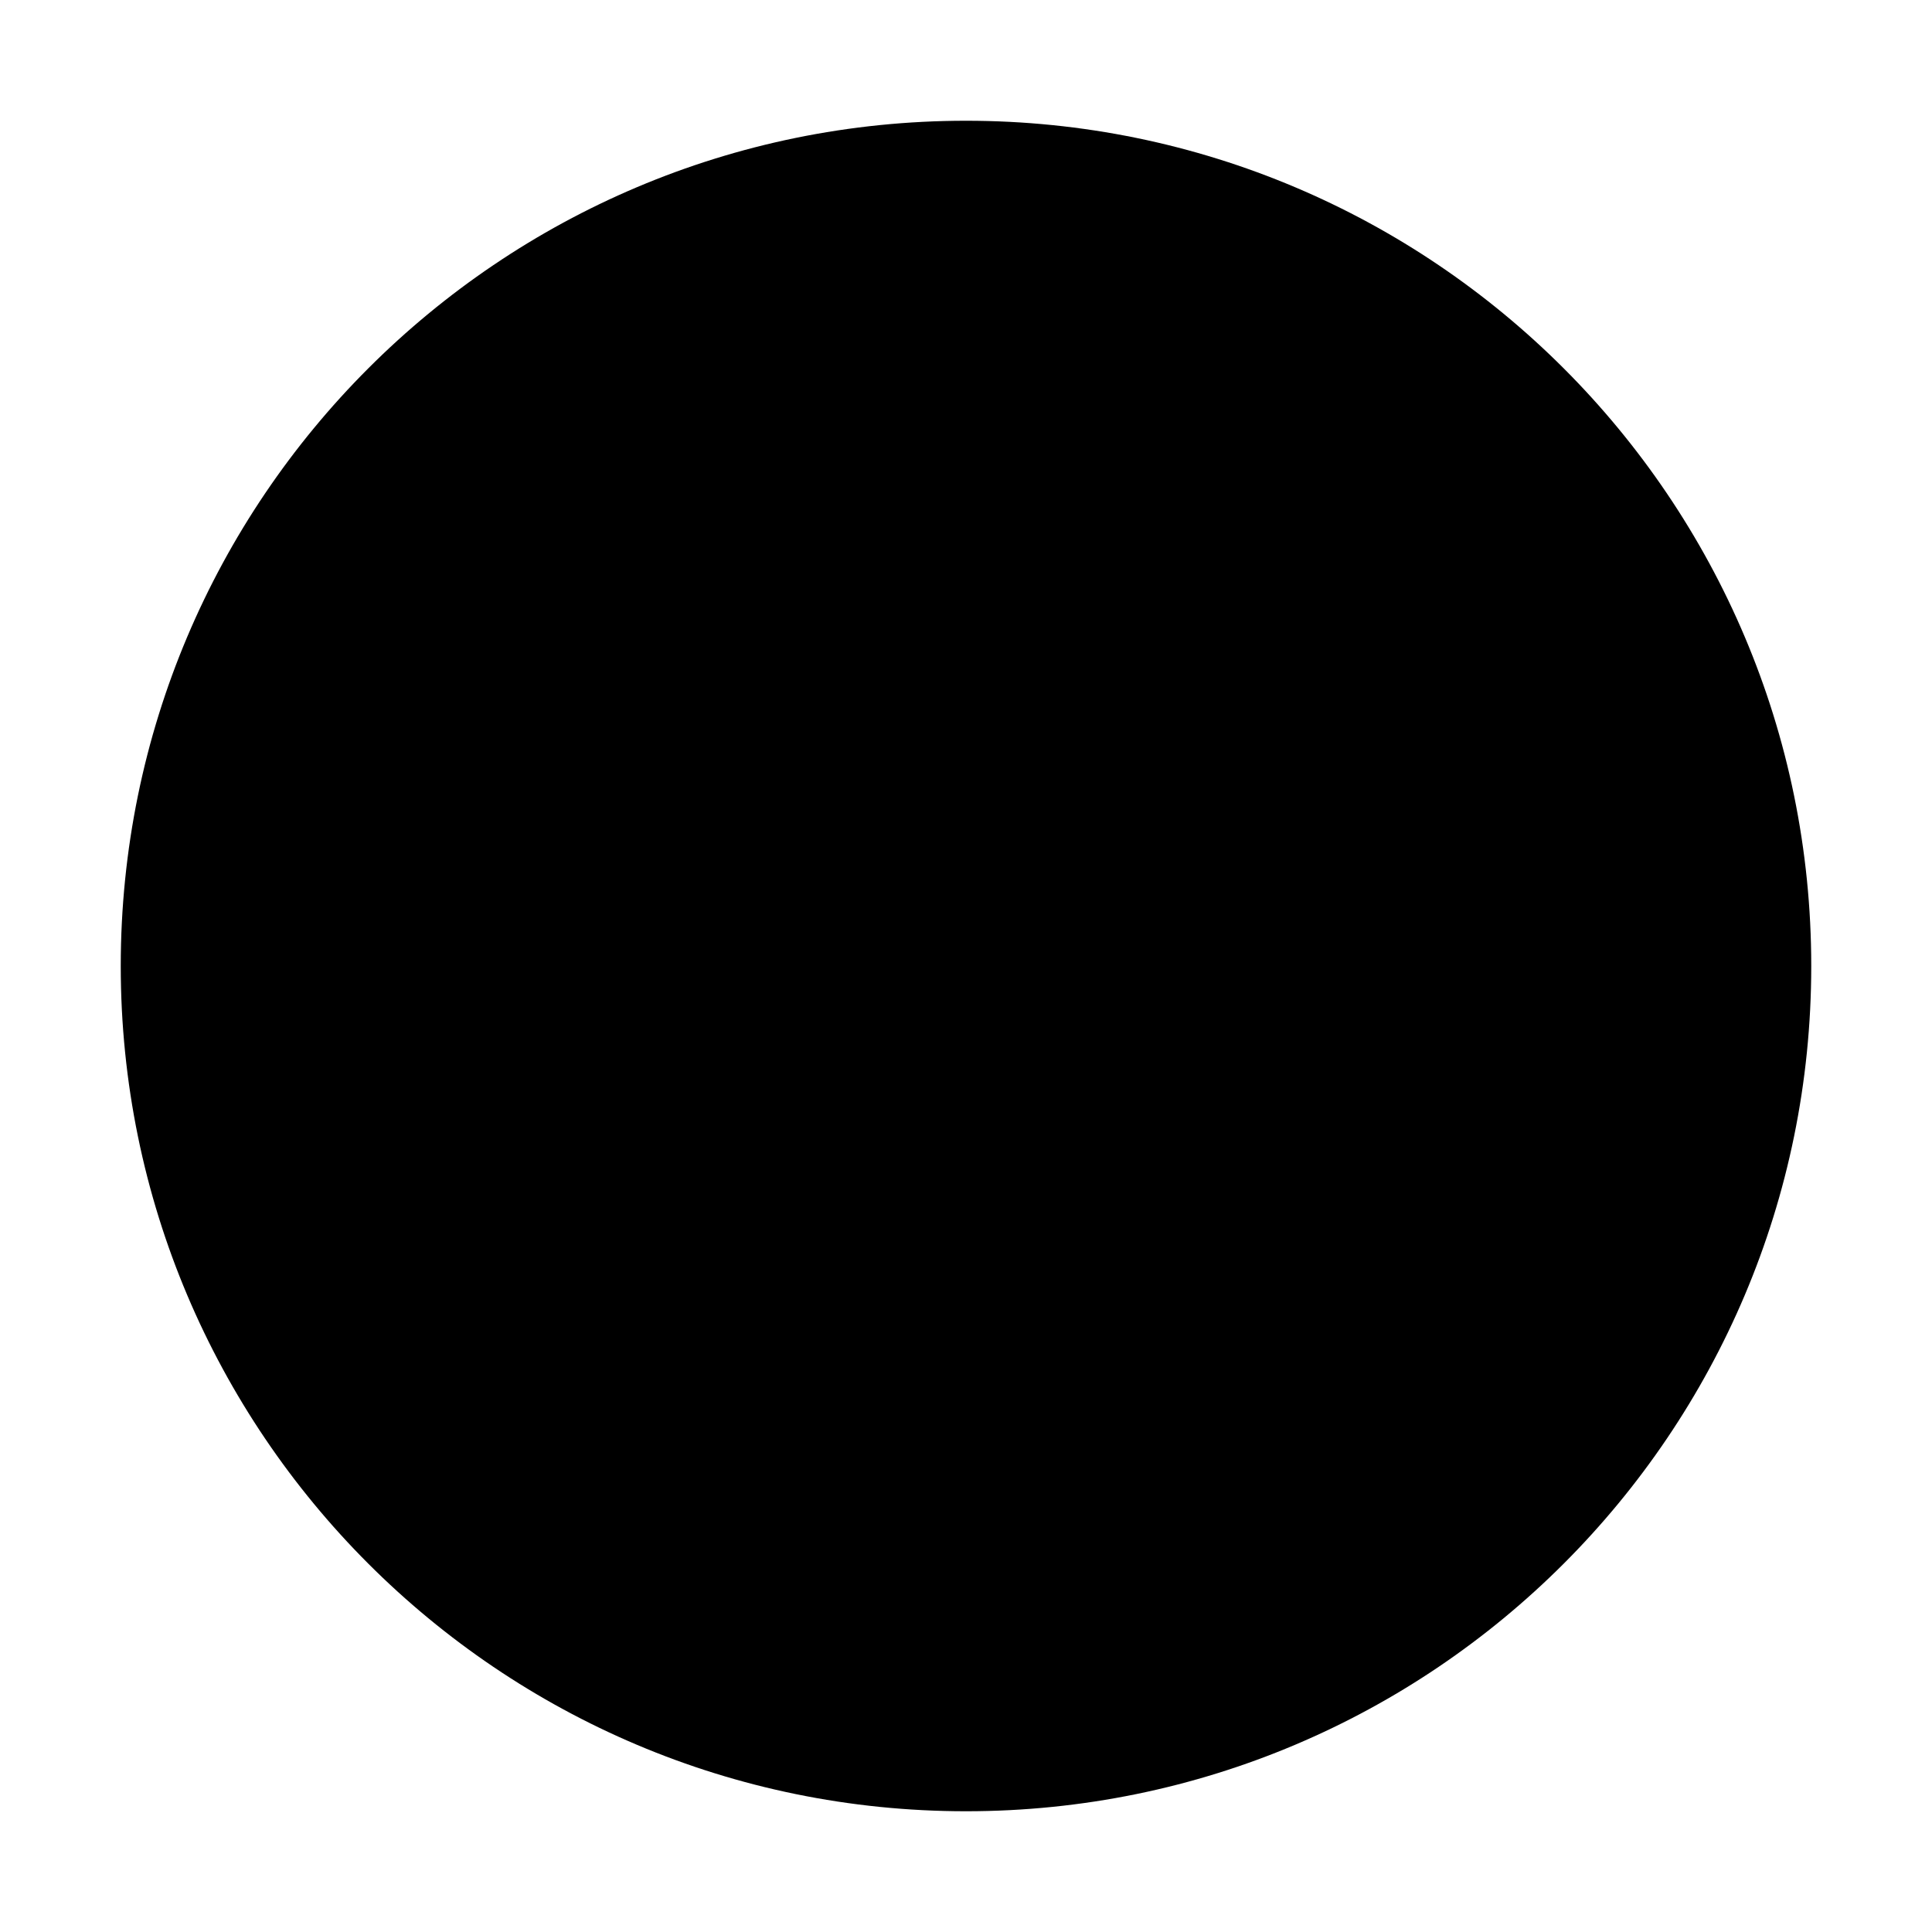
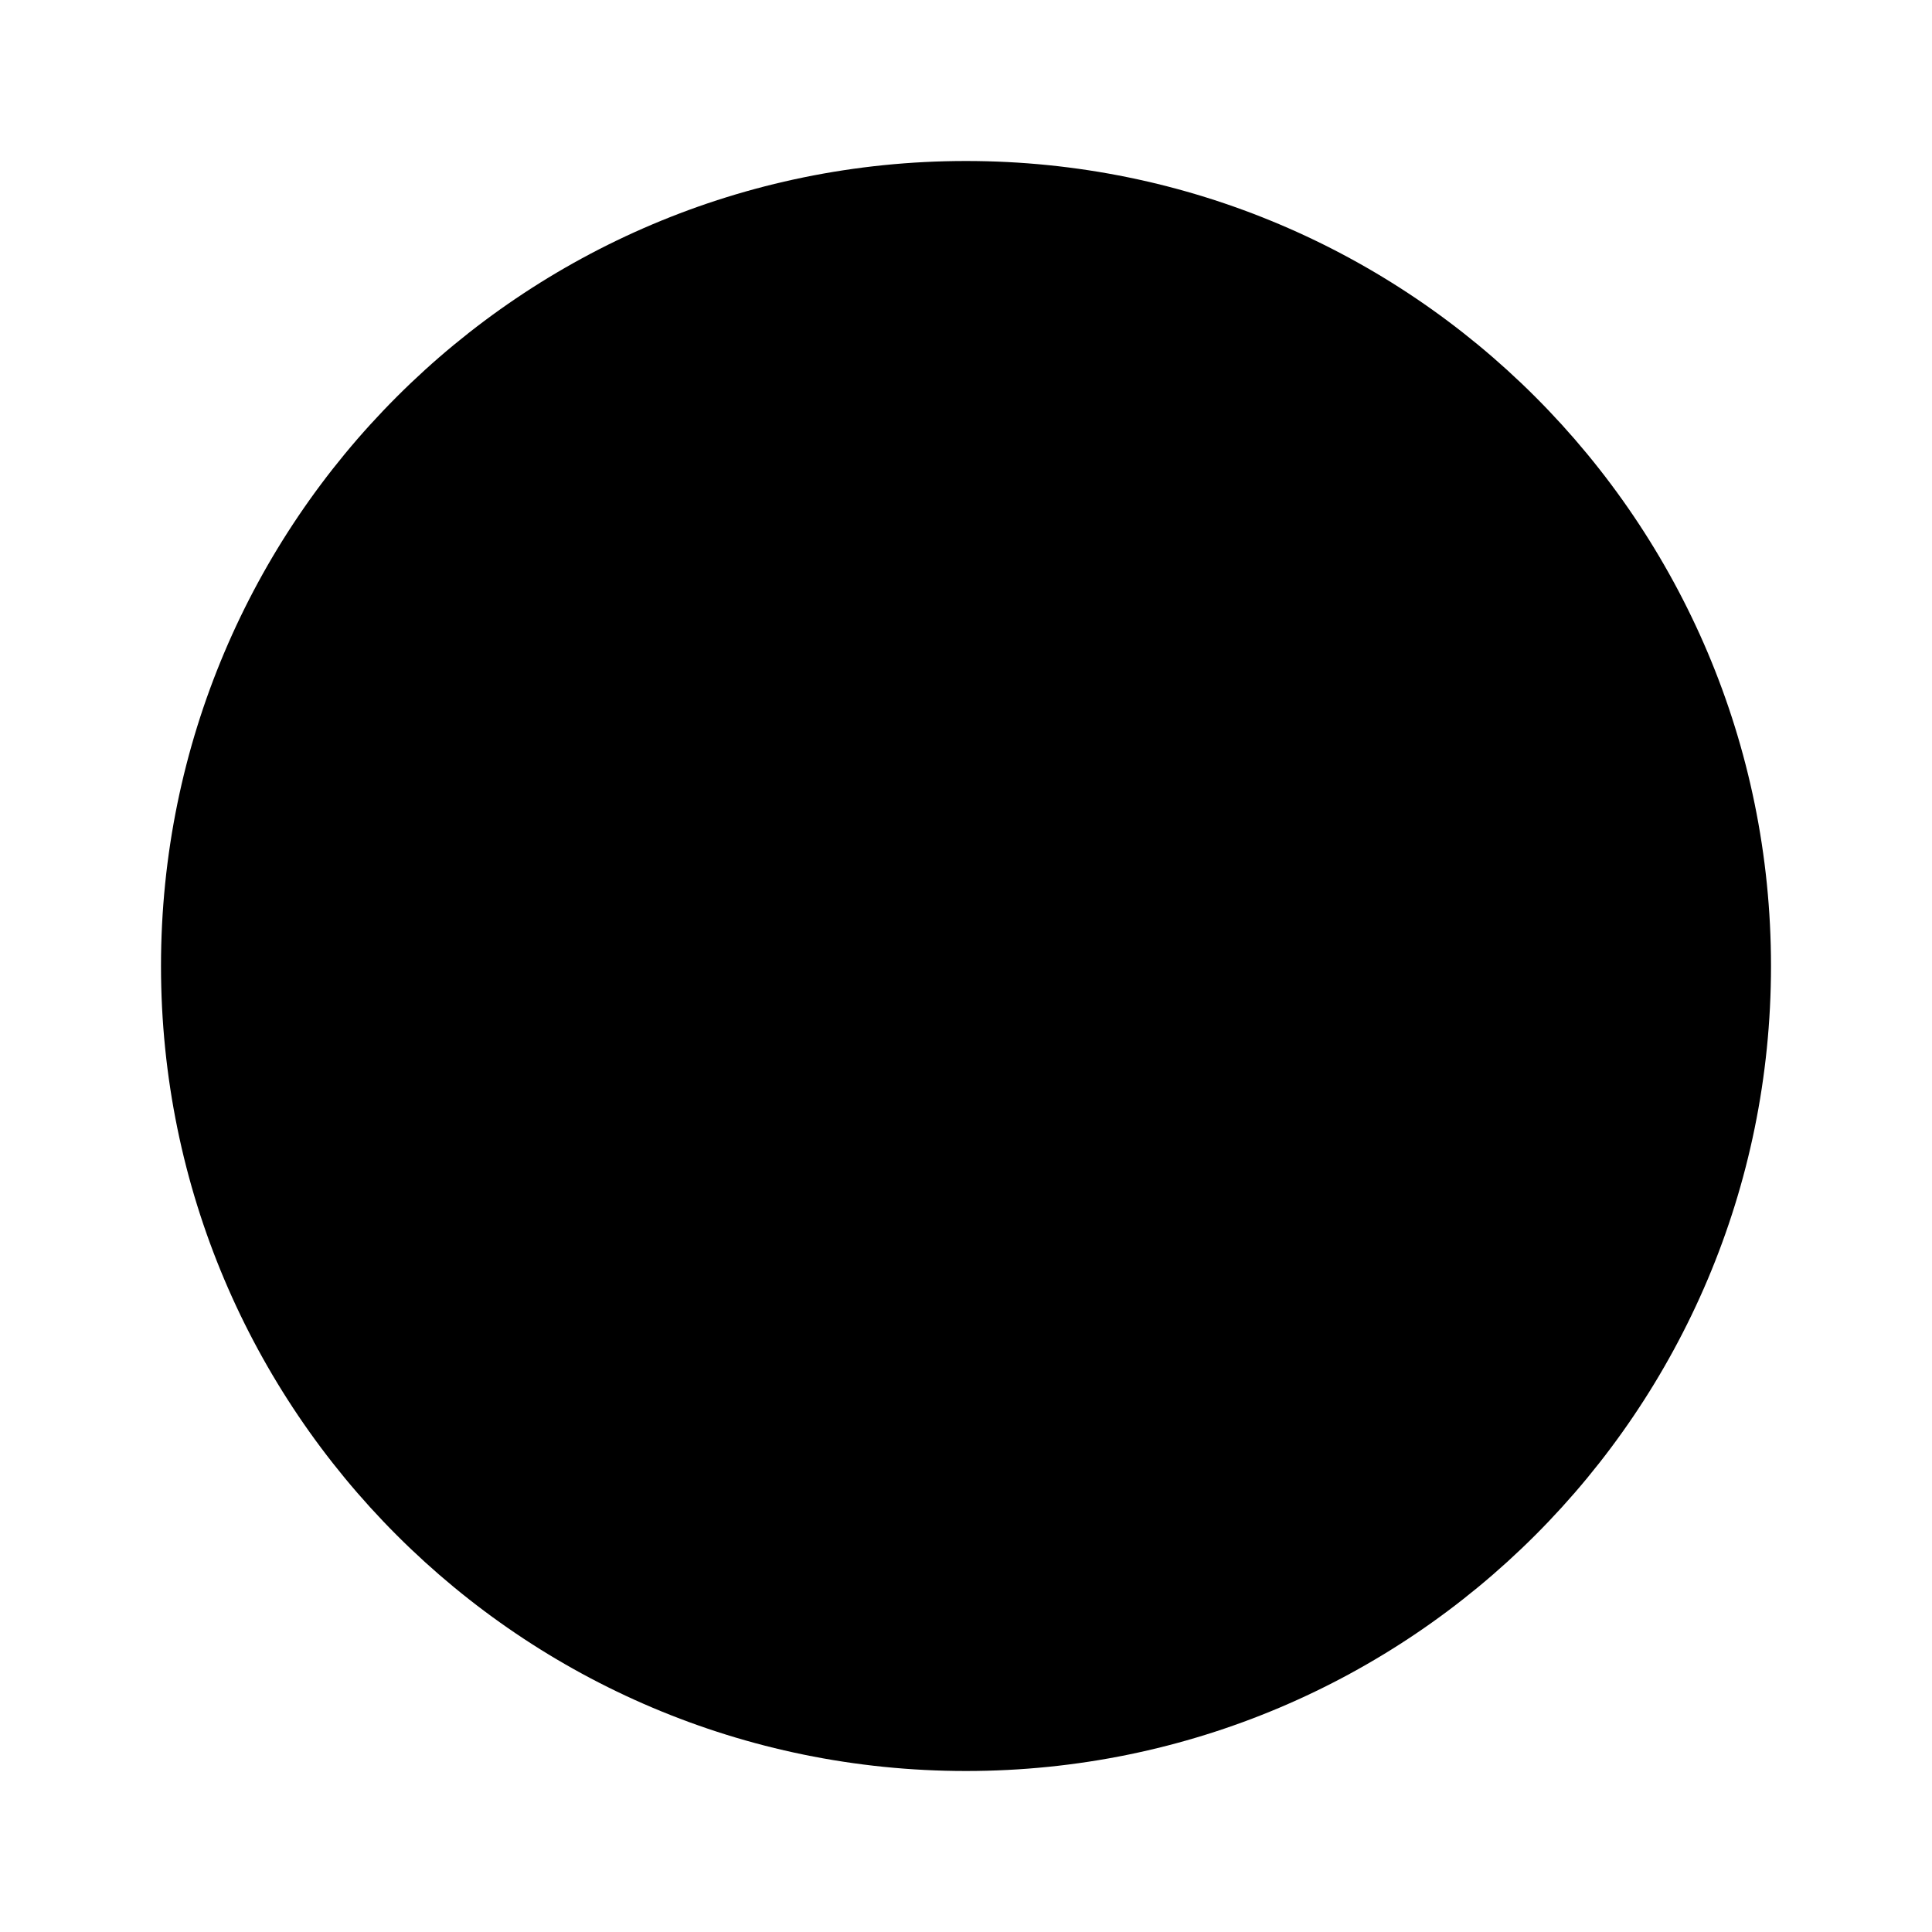
- <svg xmlns="http://www.w3.org/2000/svg" viewBox="0 0 32 32">
-   <circle cx="16" cy="16" r="14" class="ams-radio__circle" />
-   <circle cx="16" cy="16" r="13" class="ams-radio__hover-indicator" />
-   <circle cx="16" cy="16" r="9" class="ams-radio__checked-indicator" />
+ <svg xmlns="http://www.w3.org/2000/svg" viewBox="0 0 24 24">
+   <circle cx="12" cy="12" r="10" class="ams-radio__circle" />
+   <circle cx="12" cy="12" r="9.5" class="ams-radio__hover-indicator" />
+   <circle cx="12" cy="12" r="6" class="ams-radio__checked-indicator" />
</svg>
